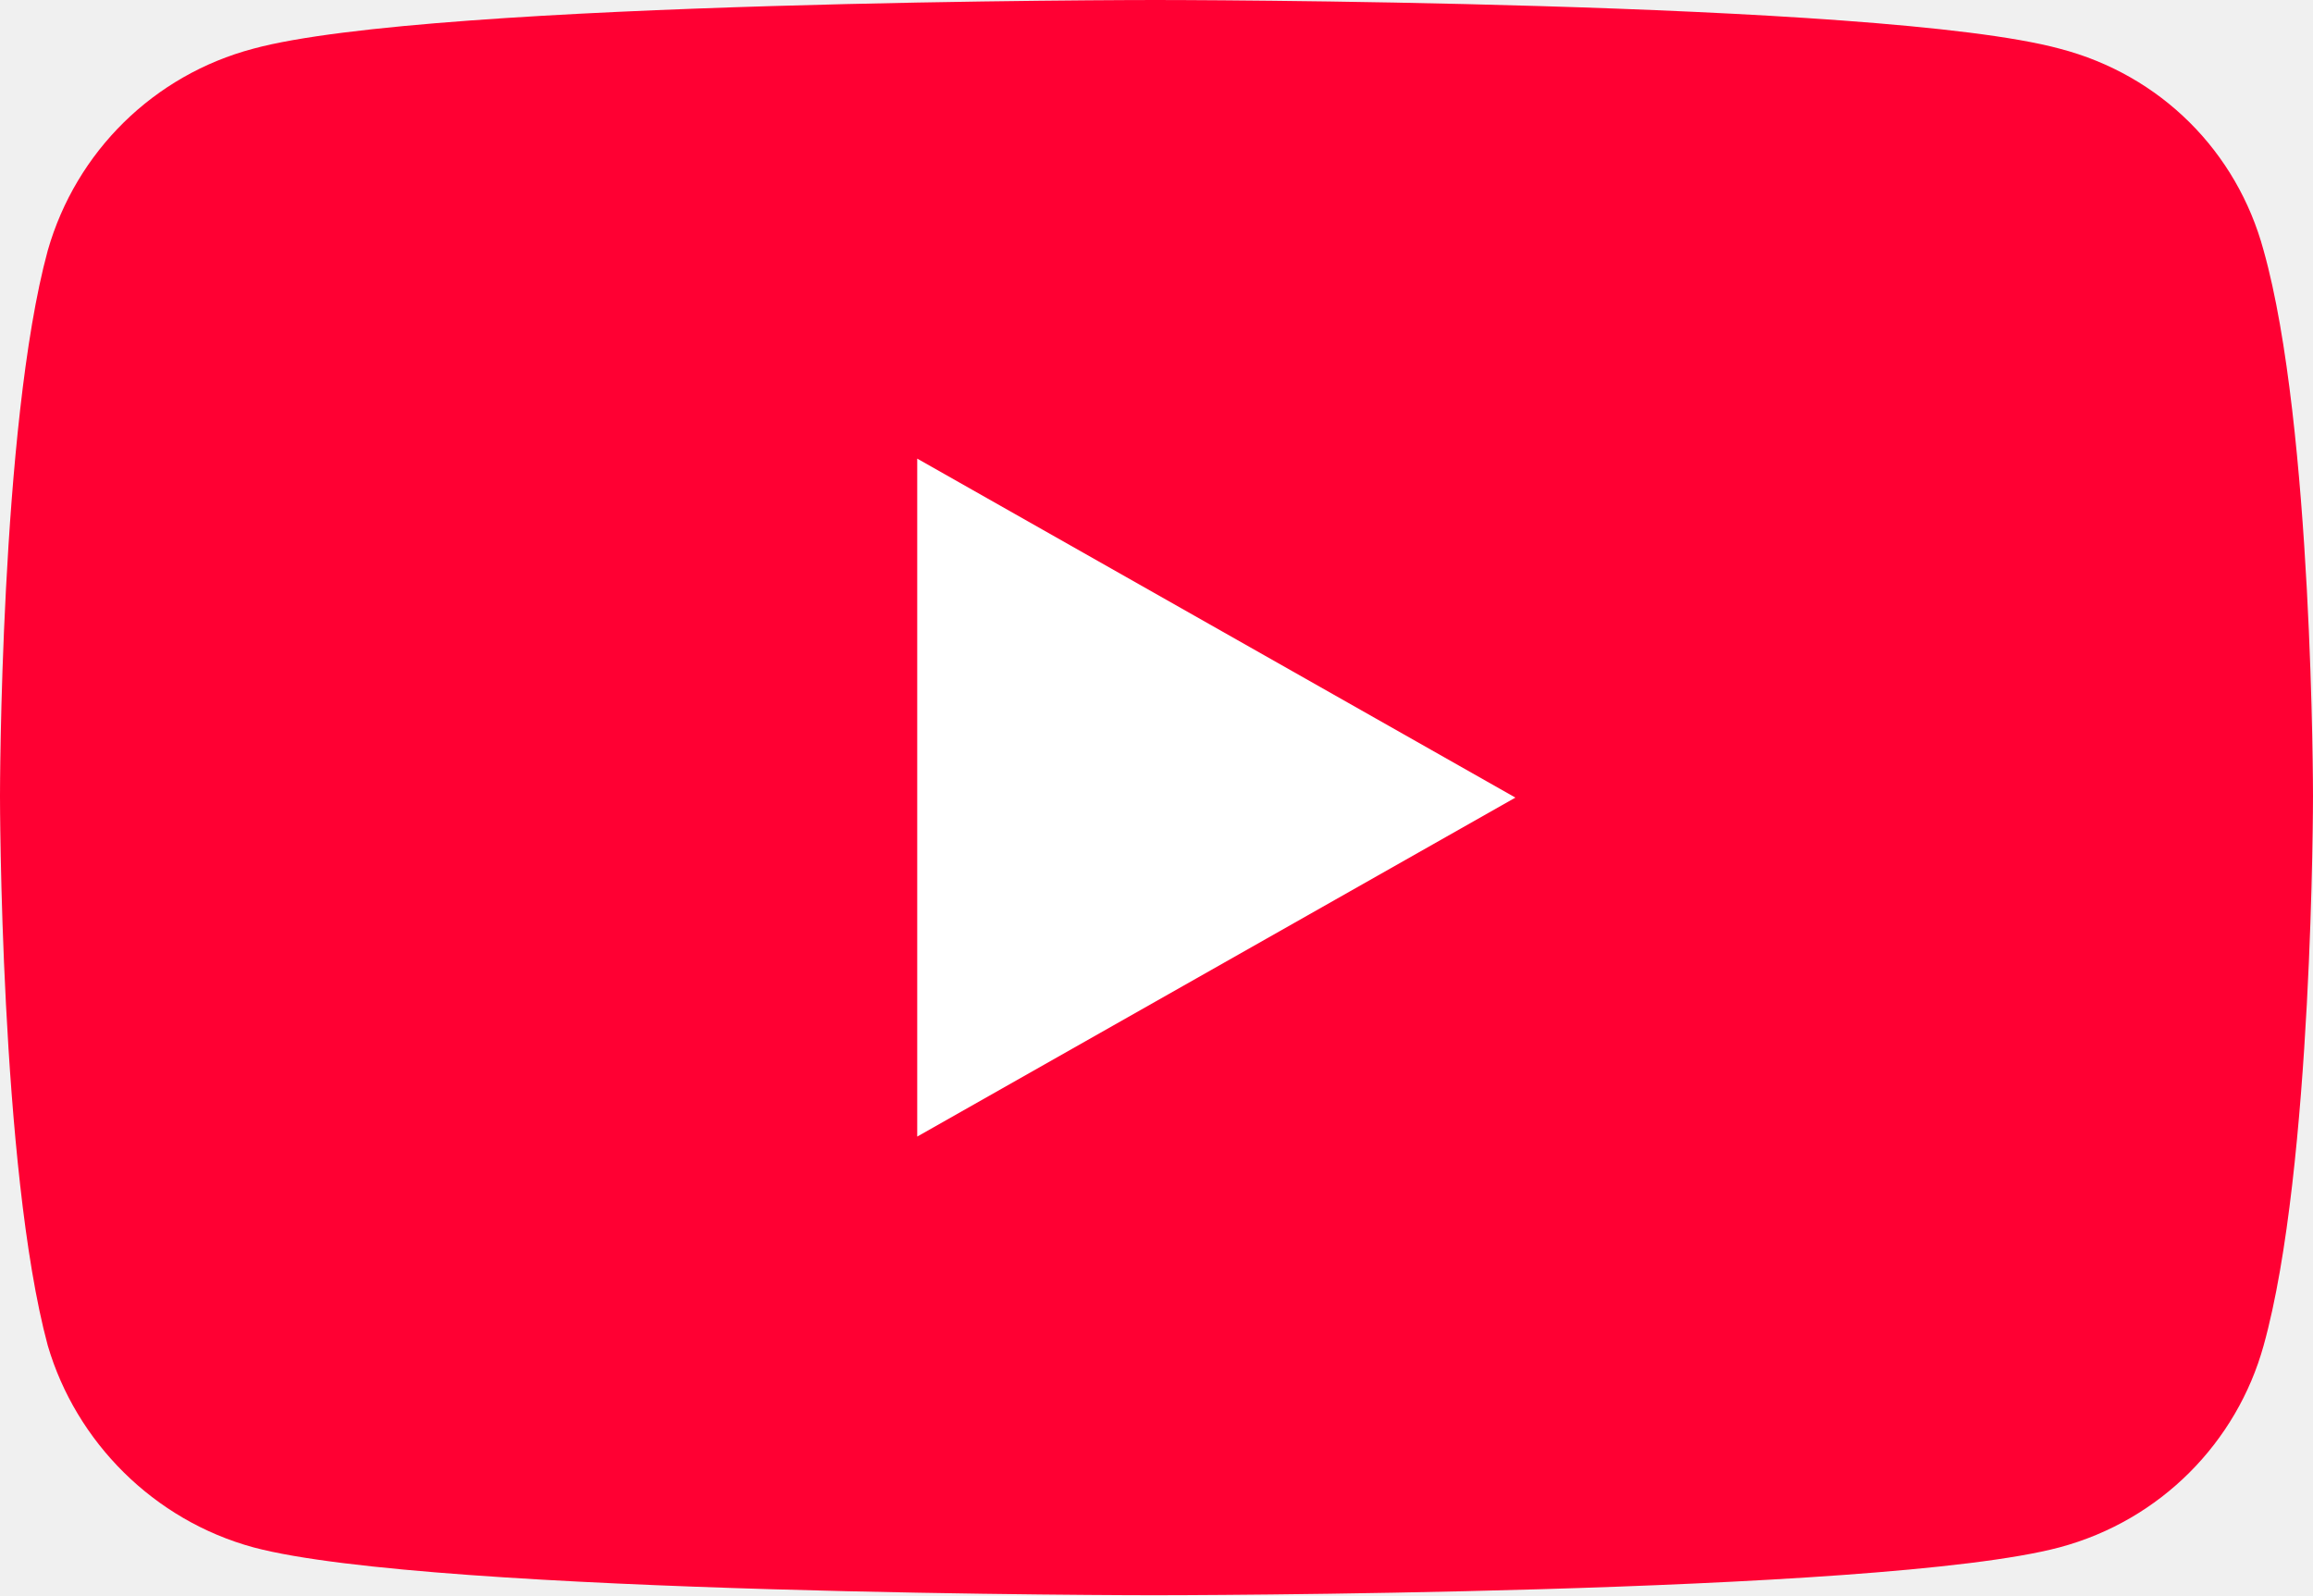
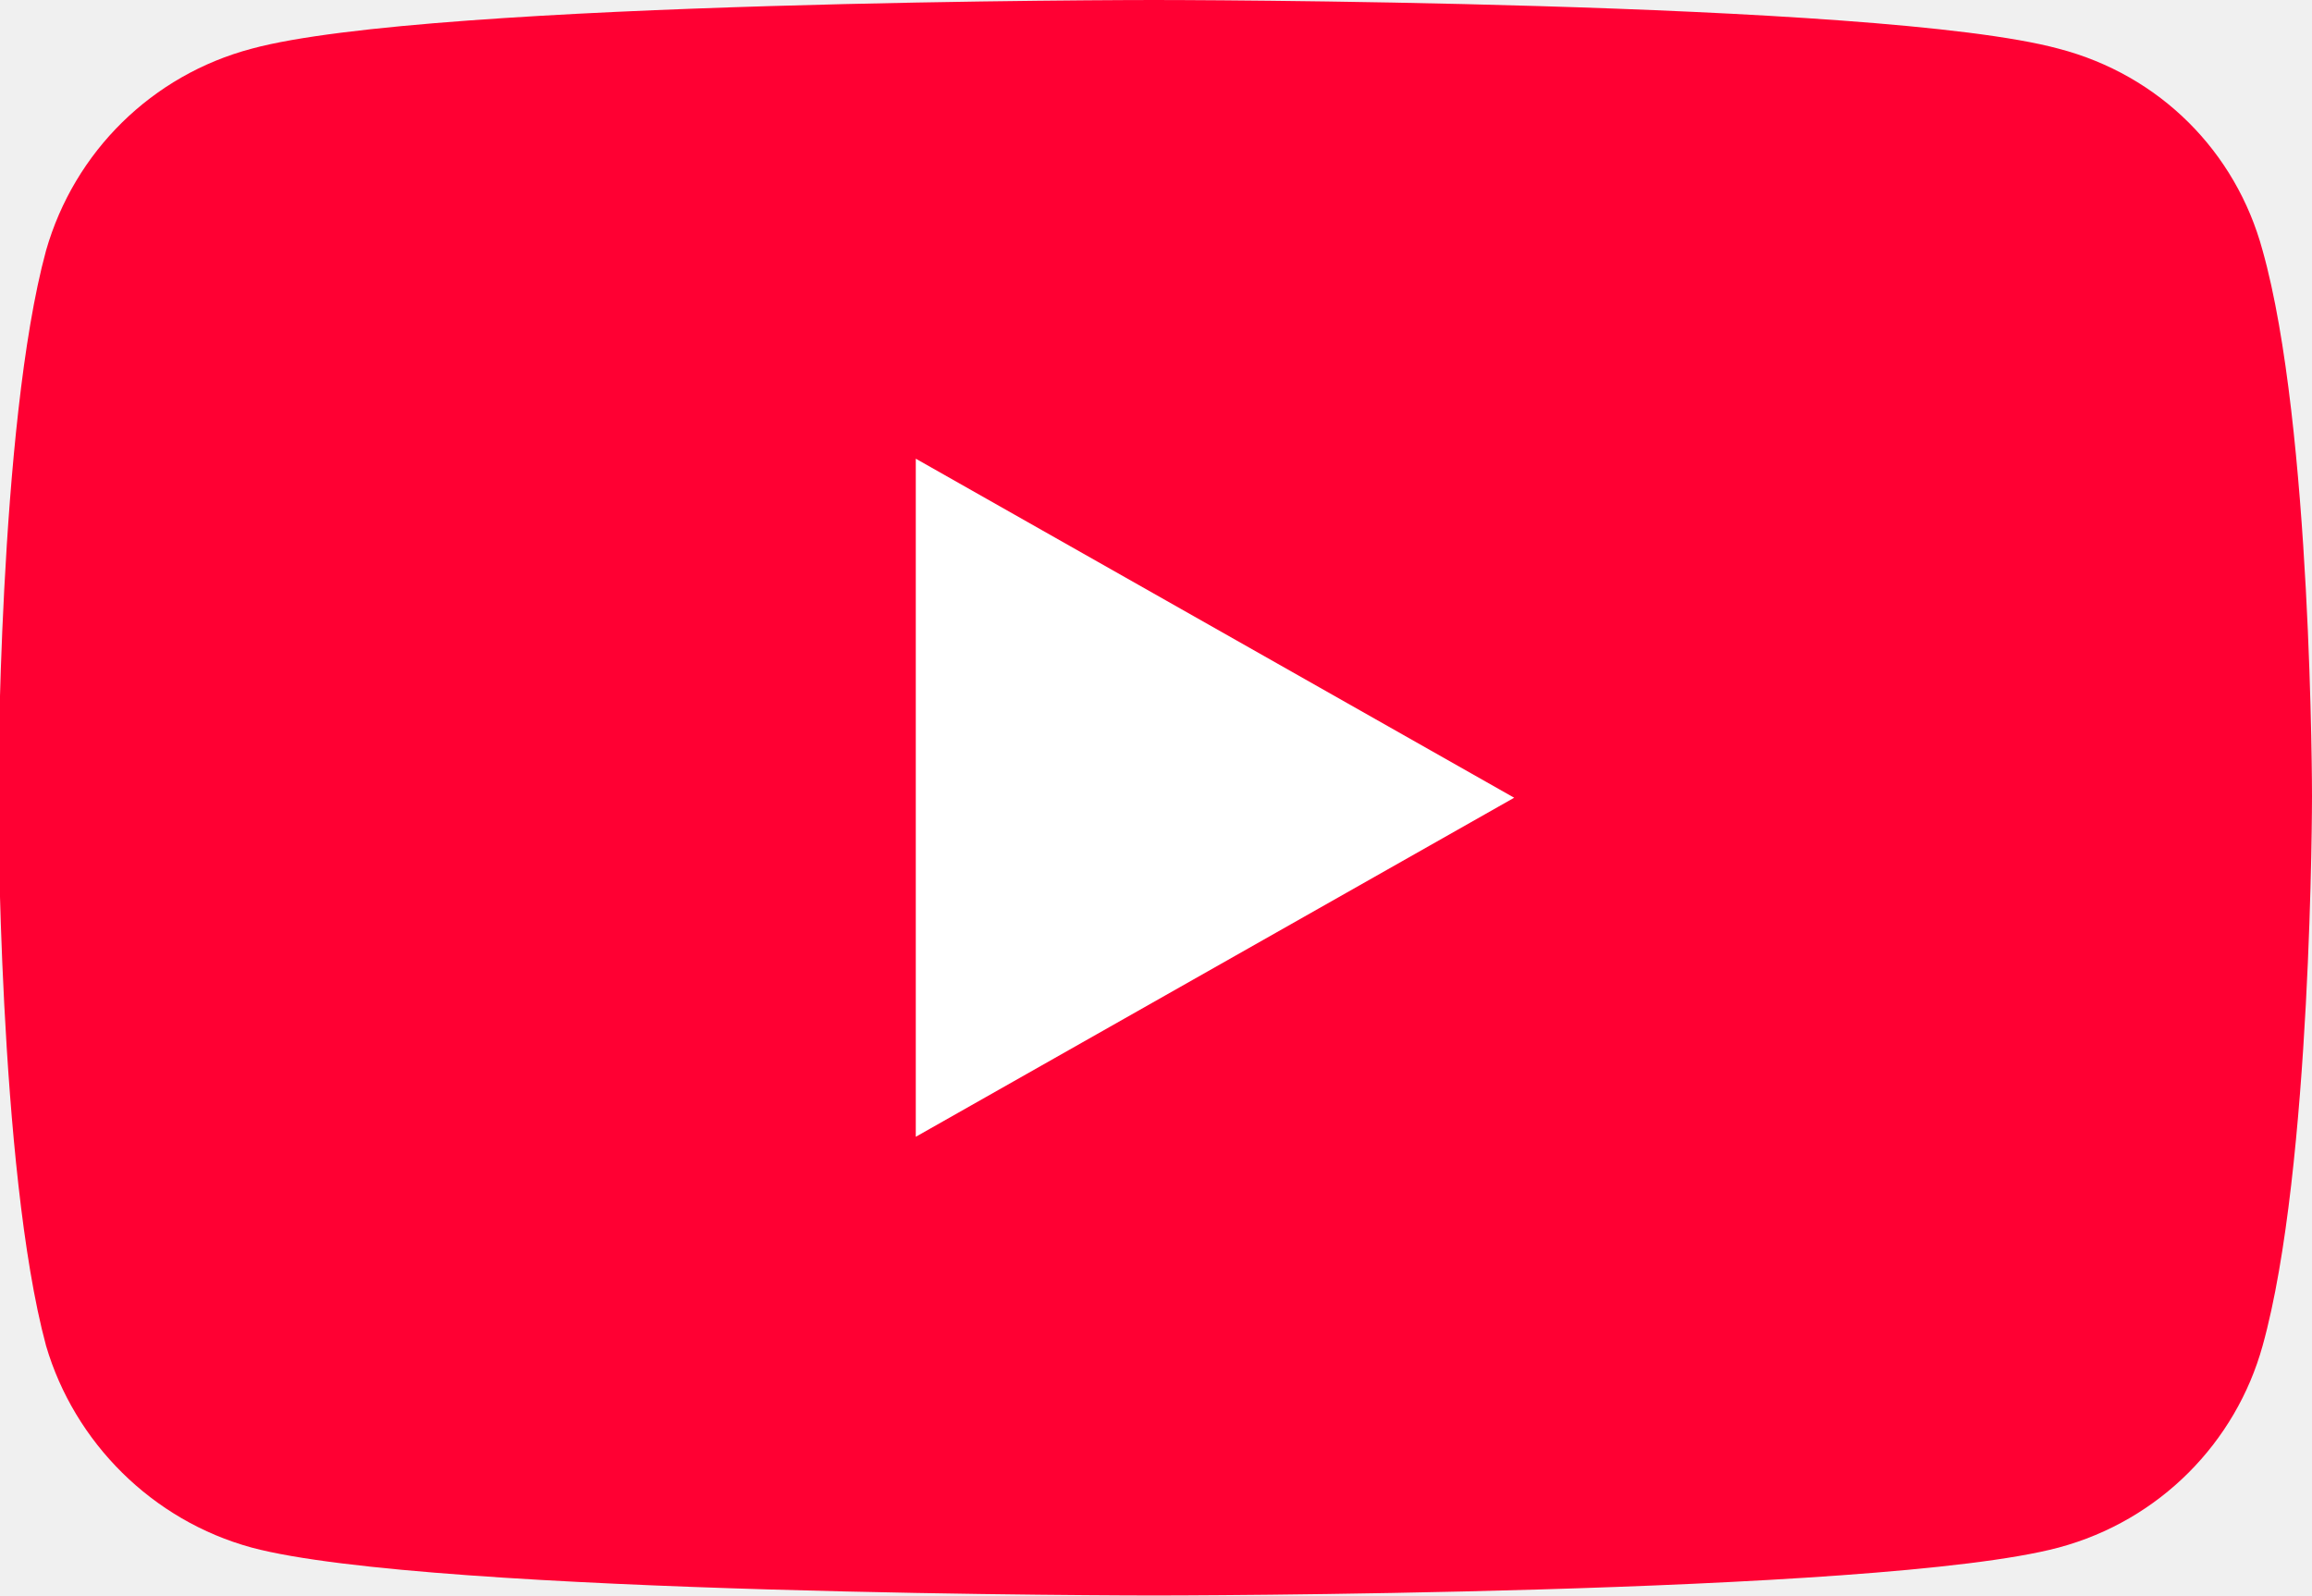
- <svg xmlns="http://www.w3.org/2000/svg" width="313.233mm" height="216.023mm" viewBox="0 0 313.233 216.023" version="1.1" id="svg5" xml:space="preserve">
-   <defs id="defs2" />
-   <g id="layer1" transform="translate(-54.07937,-5.275807)">
-     <path d="m 210.532,221.299 c 0,0 98.125,0 122.464,-6.481 13.704,-3.672 24.011,-14.258 27.628,-27.327 6.688,-23.979 6.688,-74.42 6.688,-74.42 0,0 0,-50.117 -6.688,-73.88 C 357.007,25.798 346.701,15.429 332.996,11.865 308.657,5.276 210.532,5.276 210.532,5.276 c 0,0 -97.906,0 -122.136,6.589 -13.485,3.564 -24.011,13.933 -27.848,27.327 -6.469,23.763 -6.469,73.88 -6.469,73.88 0,0 0,50.441 6.469,74.42 3.837,13.069 14.362,23.654 27.848,27.327 24.23,6.481 122.136,6.481 122.136,6.481 z" fill="#ff0033" id="path1412" style="stroke-width:0.021" clip-path="none" />
-     <path d="M 259.301,113.287 178.293,67.382 v 91.81 z" fill="#ffffff" id="path1414" style="stroke-width:0.021" clip-path="none" />
-   </g>
+ <svg xmlns="http://www.w3.org/2000/svg" width="313" height="216" viewBox="0 0 313 216">
+   <path d="M156.219 216.023C156.219 216.023 254.344 216.023 278.684 209.542 292.388 205.87 302.695 195.285 306.312 182.215 313 158.237 313 107.795 313 107.795 313 107.795 313 57.678 306.312 33.916 302.695 20.522 292.388 10.153 278.684 6.589 254.344 0 156.219 0 156.219 0 156.219 0 58.313 0 34.083 6.589 20.598 10.153 10.073 20.522 6.235 33.916-.233 57.678-.233 107.795-.233 107.795-.233 107.795-.233 158.237 6.235 182.215 10.073 195.285 20.598 205.87 34.083 209.542 58.313 216.023 156.219 216.023 156.219 216.023Z" fill="#f03" />
+   <polygon id="path1414" fill="#fff" fill-rule="nonzero" points="204.989 108.011 123.98 62.107 123.98 153.916" />
</svg>
